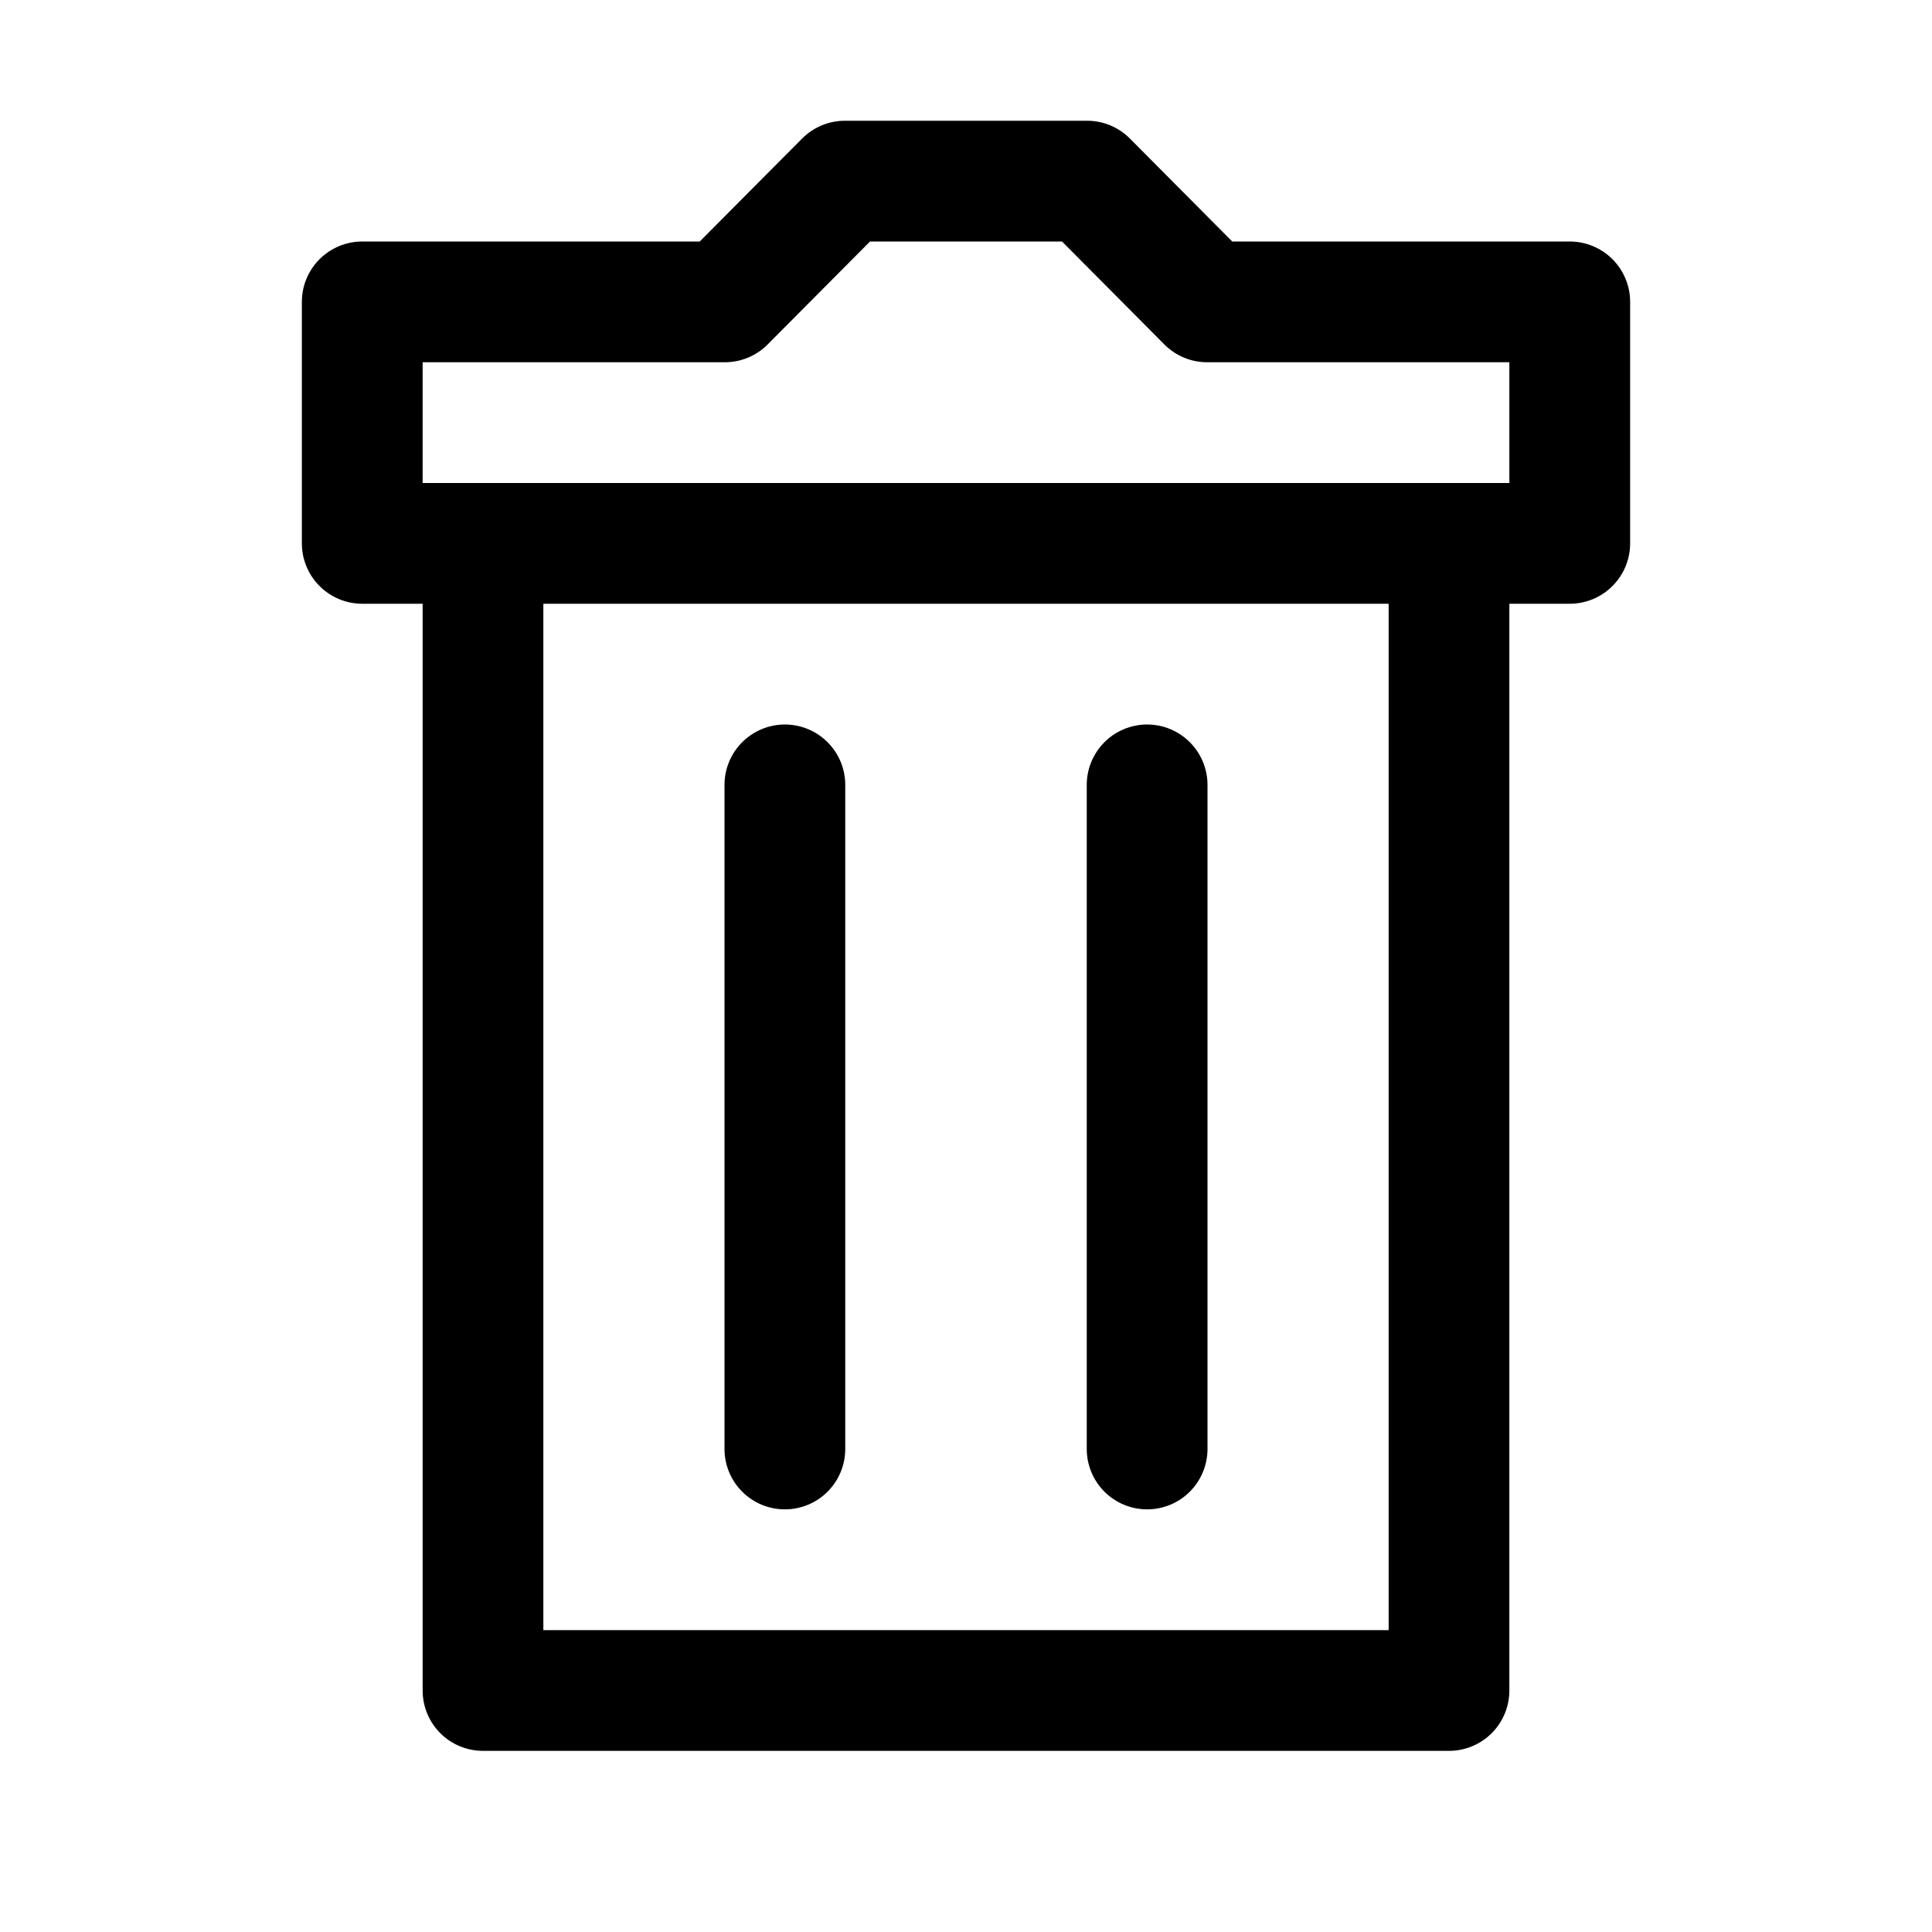
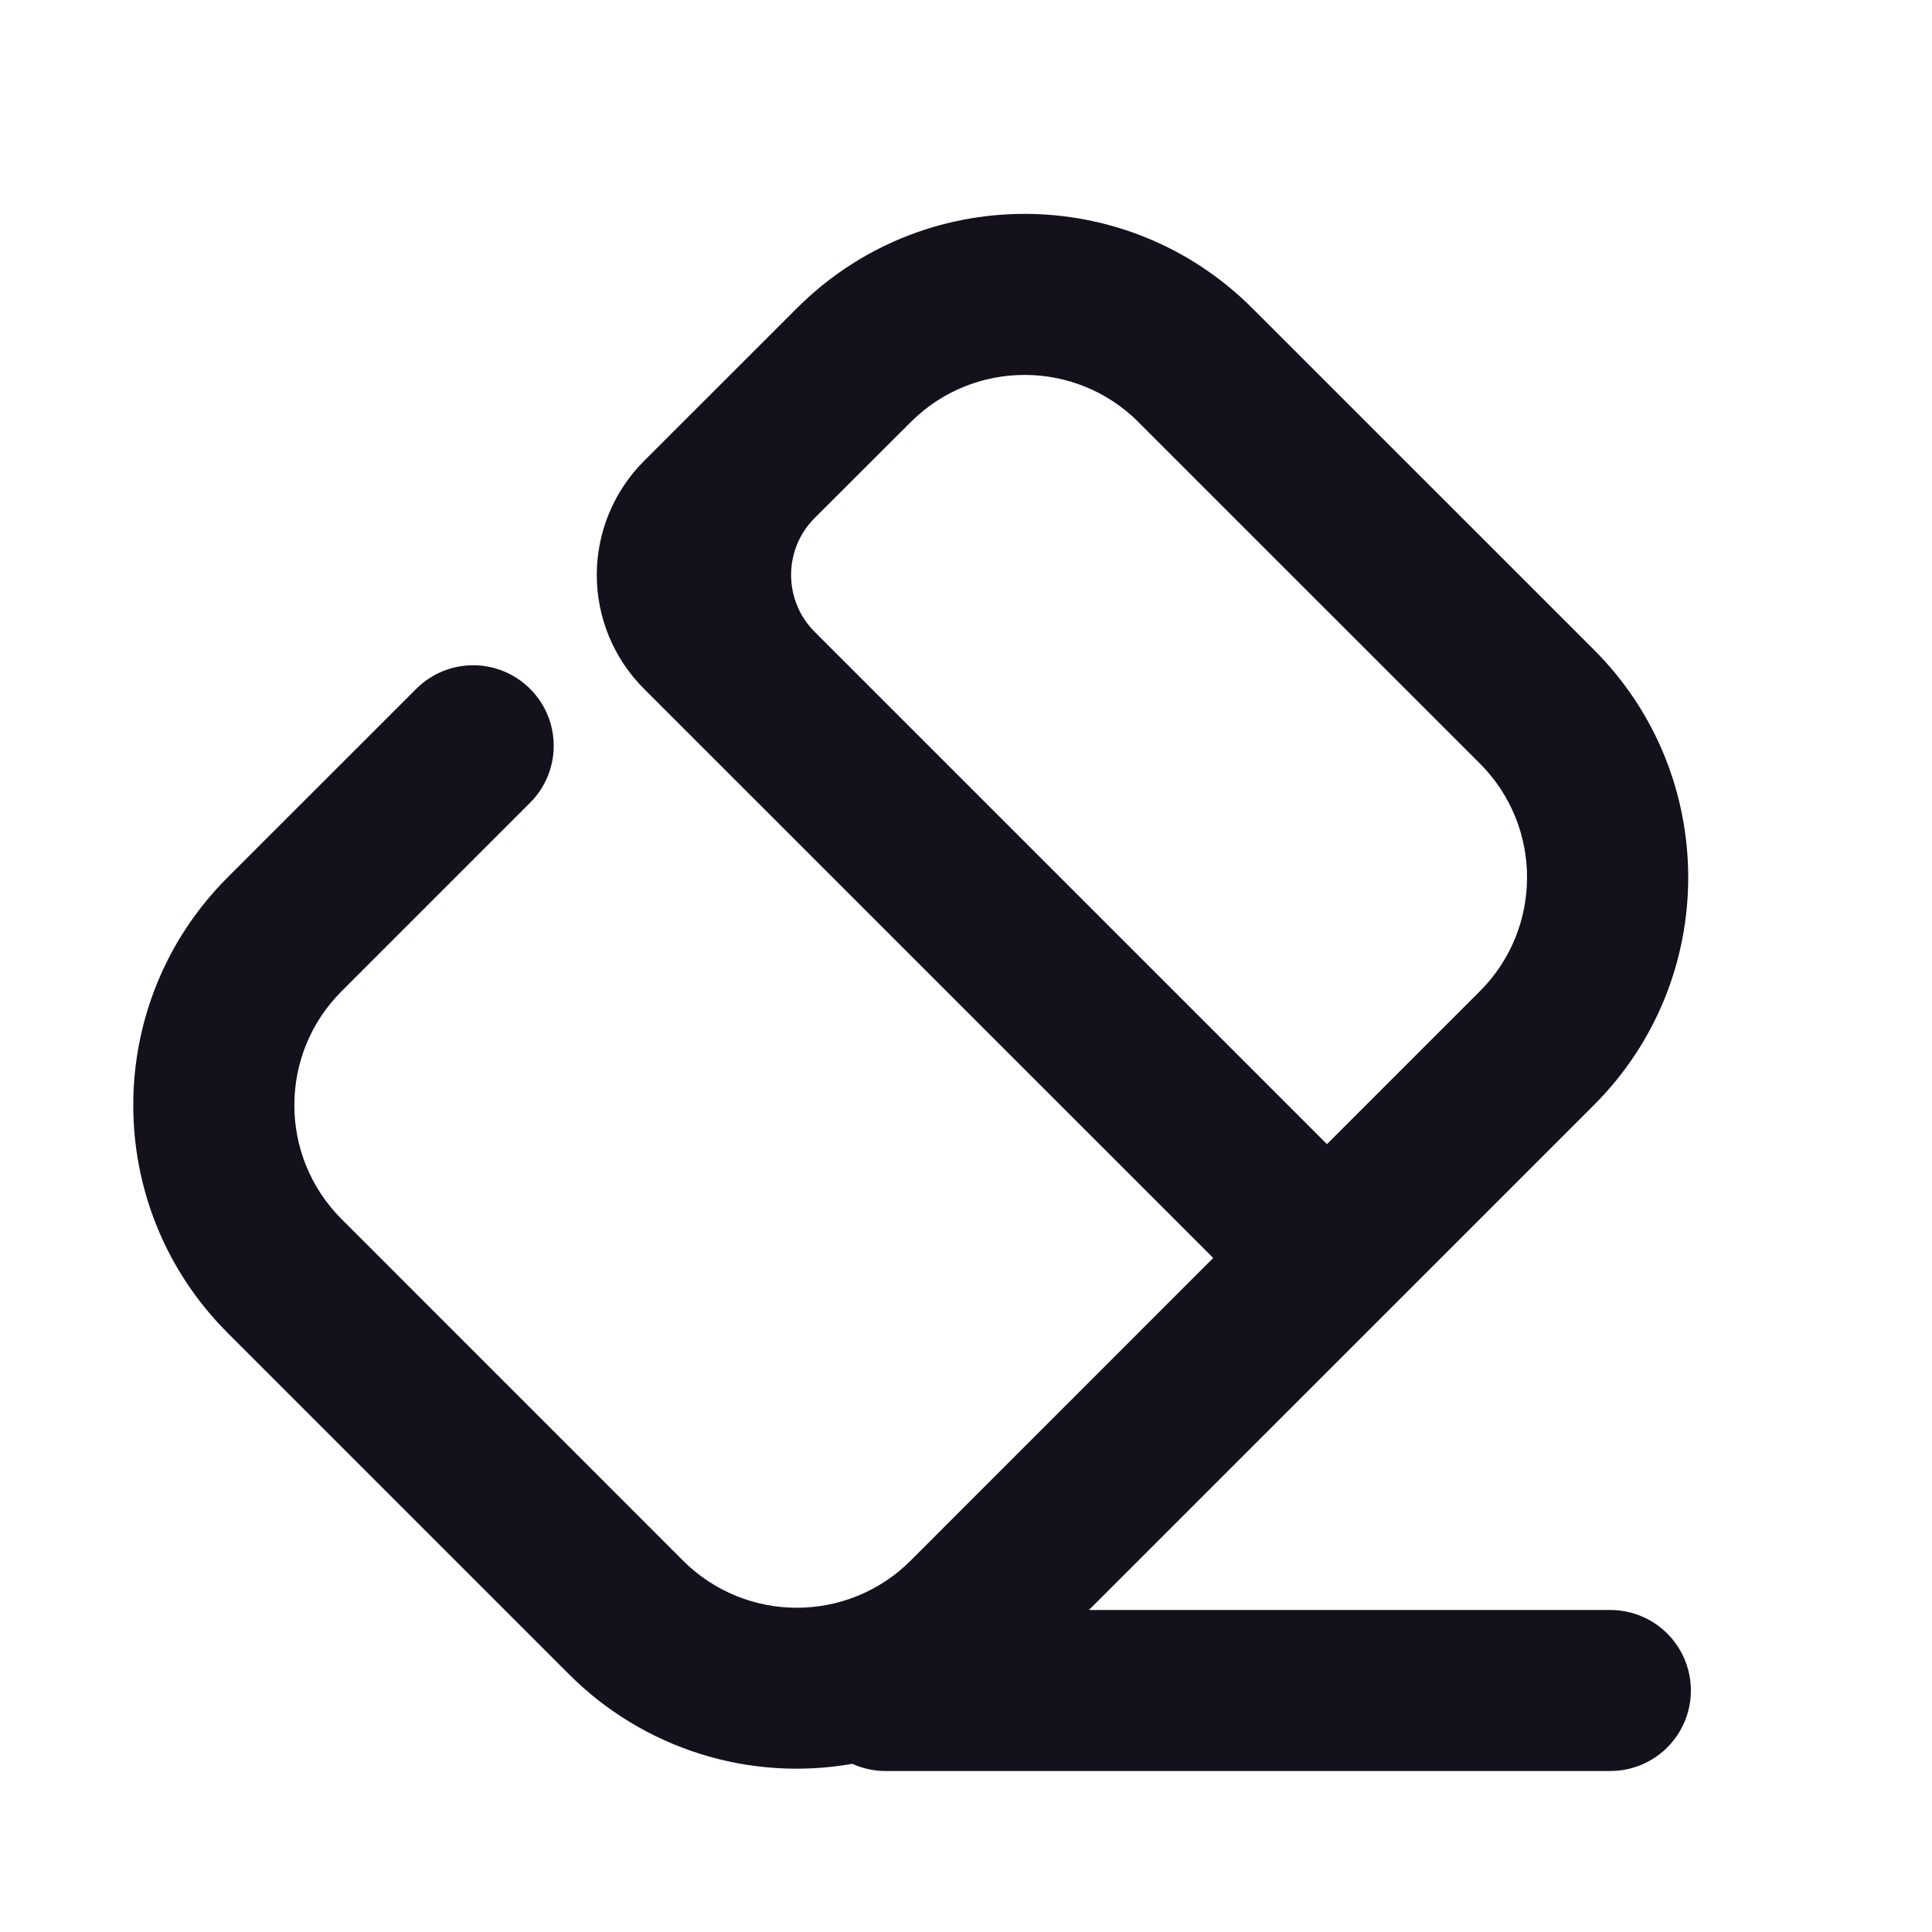
- <svg xmlns="http://www.w3.org/2000/svg" width="50" height="50" viewBox="0 0 50 50" fill="none">
-   <path d="M40.625 6.25H31.89L29.234 3.578C29.088 3.433 28.915 3.319 28.725 3.241C28.535 3.163 28.331 3.124 28.125 3.125H21.875C21.669 3.124 21.465 3.163 21.275 3.241C21.085 3.319 20.912 3.433 20.766 3.578L18.109 6.25H9.375C8.961 6.25 8.563 6.415 8.27 6.708C7.977 7.001 7.812 7.398 7.812 7.813V14.062C7.812 14.477 7.977 14.874 8.27 15.167C8.563 15.46 8.961 15.625 9.375 15.625H10.938V43.75C10.938 44.164 11.102 44.562 11.395 44.855C11.688 45.148 12.086 45.312 12.5 45.312H37.5C37.914 45.312 38.312 45.148 38.605 44.855C38.898 44.562 39.062 44.164 39.062 43.75V15.625H40.625C41.039 15.625 41.437 15.46 41.73 15.167C42.023 14.874 42.188 14.477 42.188 14.062V7.813C42.188 7.398 42.023 7.001 41.73 6.708C41.437 6.415 41.039 6.25 40.625 6.25ZM35.938 42.188H14.062V15.625H35.938V42.188ZM39.062 12.5H10.938V9.375H18.75C18.956 9.376 19.16 9.337 19.35 9.259C19.54 9.181 19.713 9.067 19.859 8.922L22.516 6.25H27.485L30.141 8.922C30.287 9.067 30.46 9.181 30.65 9.259C30.84 9.337 31.044 9.376 31.25 9.375H39.062V12.5Z" fill="black" />
-   <path d="M29.688 39.062C29.273 39.062 28.876 38.898 28.583 38.605C28.29 38.312 28.125 37.914 28.125 37.5V20.312C28.125 19.898 28.29 19.501 28.583 19.208C28.876 18.915 29.273 18.75 29.688 18.75C30.102 18.75 30.499 18.915 30.792 19.208C31.085 19.501 31.25 19.898 31.25 20.312V37.5C31.25 37.914 31.085 38.312 30.792 38.605C30.499 38.898 30.102 39.062 29.688 39.062Z" fill="black" />
-   <path d="M20.312 39.062C19.898 39.062 19.501 38.898 19.208 38.605C18.915 38.312 18.75 37.914 18.75 37.5V20.312C18.75 19.898 18.915 19.501 19.208 19.208C19.501 18.915 19.898 18.75 20.312 18.75C20.727 18.75 21.124 18.915 21.417 19.208C21.71 19.501 21.875 19.898 21.875 20.312V37.5C21.875 37.914 21.71 38.312 21.417 38.605C21.124 38.898 20.727 39.062 20.312 39.062Z" fill="black" />
+ <svg xmlns="http://www.w3.org/2000/svg" t="1751961873443" class="icon" viewBox="0 0 1024 1024" version="1.1" p-id="4705" width="50" height="50">
+   <path d="M603.392 223.701a85.333 85.333 0 0 0-120.661 0L431.787 274.56a42.667 42.667 0 0 0 0 60.331l271.531 271.531 81.067-81.067a85.333 85.333 0 0 0 0-120.661l-181.035-180.992z m-120.661 603.392l160.299-160.341L341.333 365.099a85.333 85.333 0 0 1 0-120.747l81.067-81.024a170.667 170.667 0 0 1 241.323 0L844.8 344.363a170.667 170.667 0 0 1 0 241.365L577.152 853.333H853.333a42.667 42.667 0 1 1 0 85.333h-384a42.496 42.496 0 0 1-17.579-3.797A170.453 170.453 0 0 1 301.653 887.467l-181.035-181.035a170.667 170.667 0 0 1 0-241.365l100.011-99.968a42.667 42.667 0 1 1 60.331 60.373l-99.968 99.968a85.333 85.333 0 0 0 0 120.661l180.992 181.035a85.333 85.333 0 0 0 120.704 0z" fill="#14101C" p-id="4706" />
</svg>
